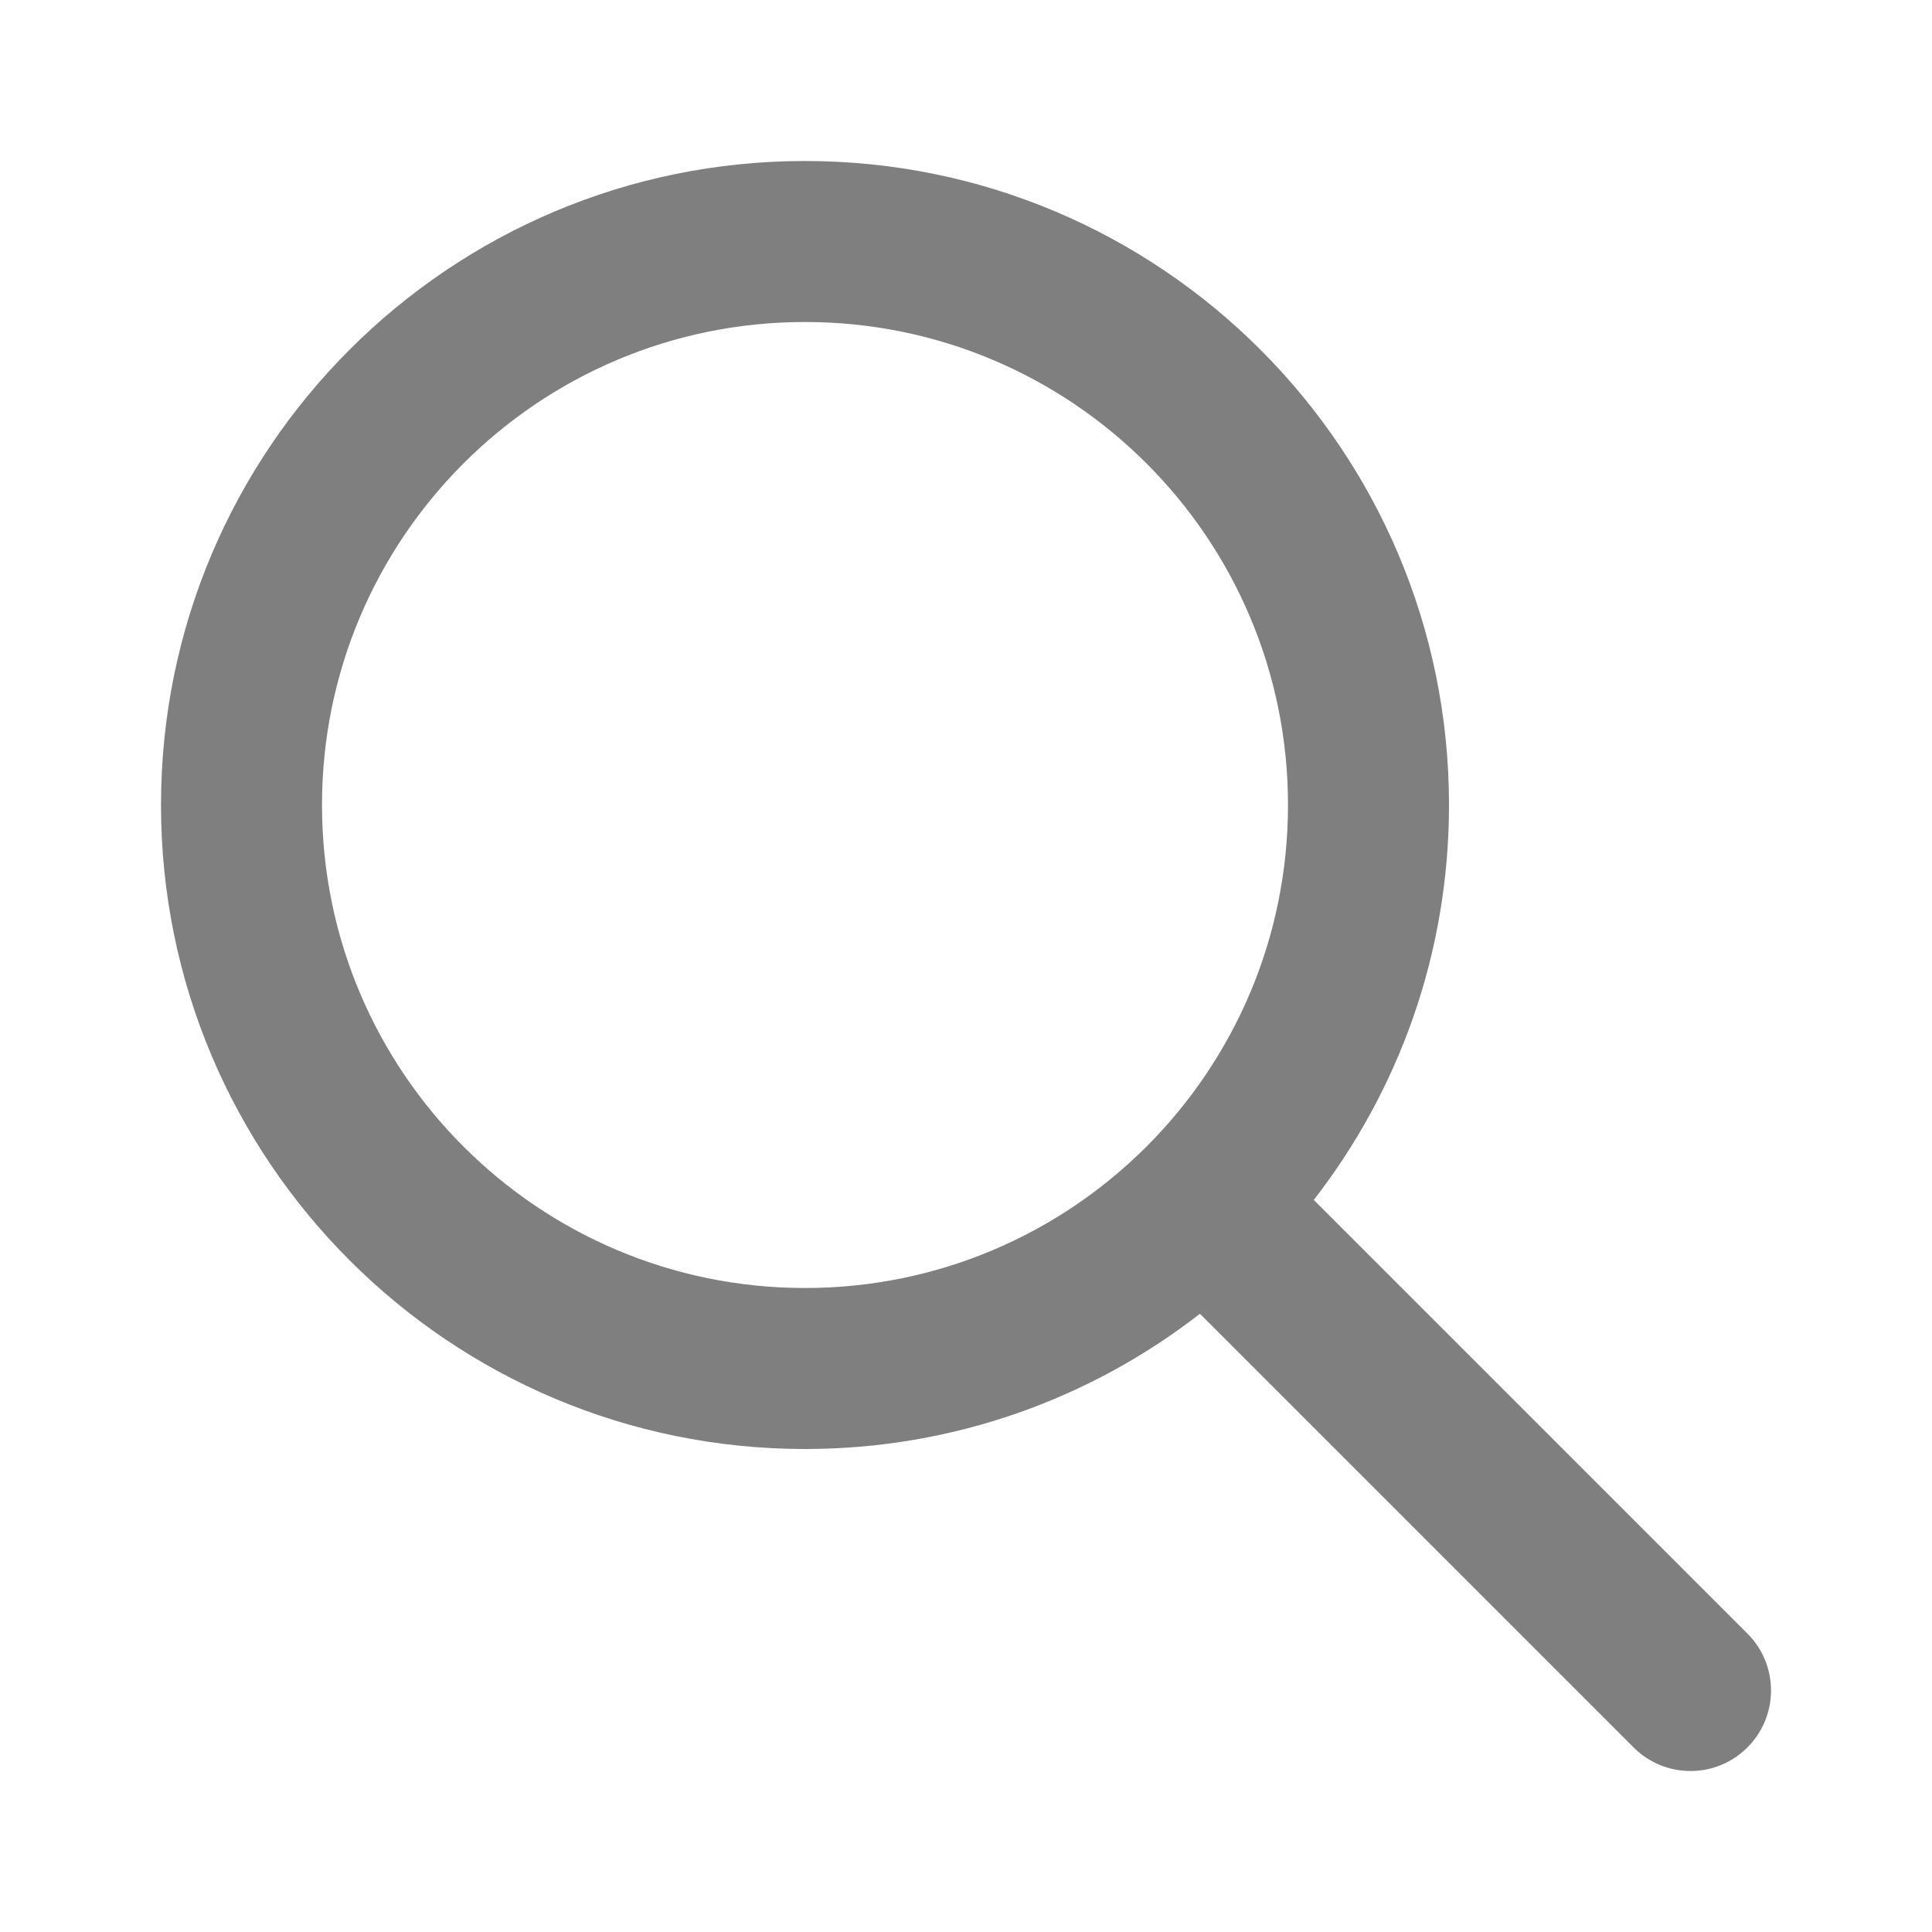
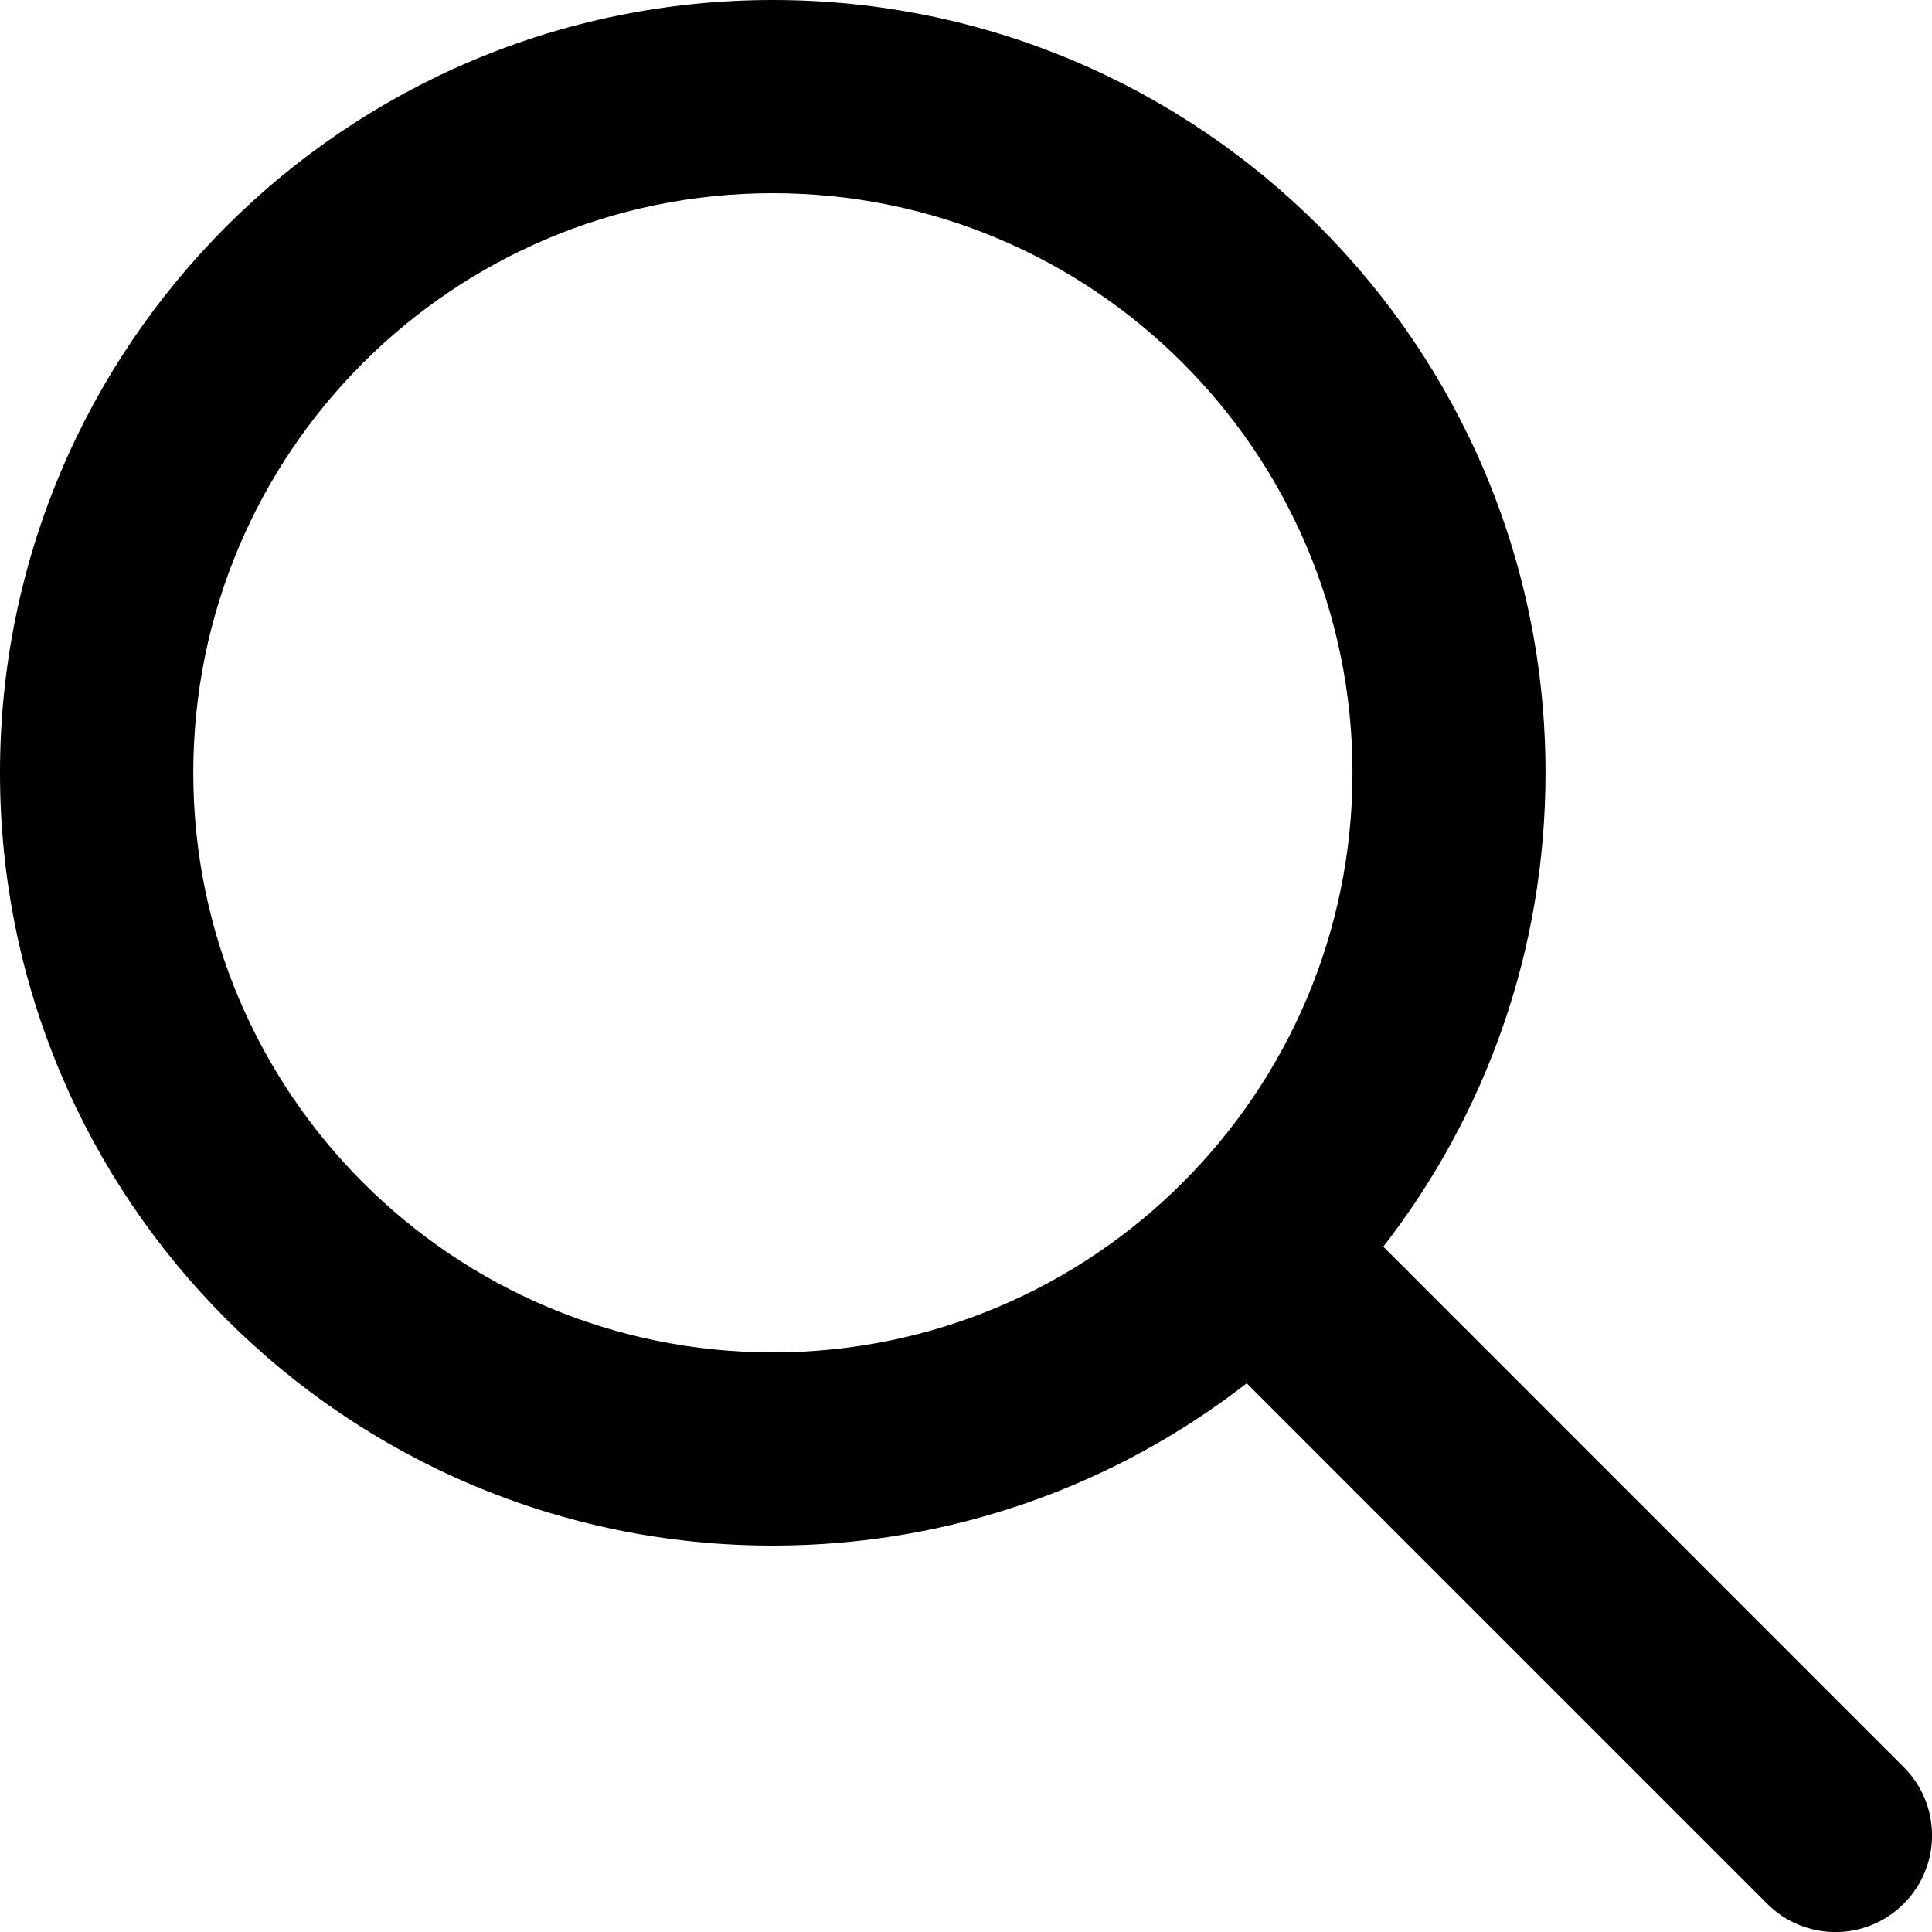
- <svg xmlns="http://www.w3.org/2000/svg" width="24" height="24" viewBox="0 0 24 24" fill="none">
-   <path fill-rule="evenodd" clip-rule="evenodd" d="M10 2C5.582 2 2 5.582 2 10C2 14.418 5.582 18 10 18C11.849 18 13.551 17.373 14.906 16.32L20.293 21.707C20.683 22.098 21.317 22.098 21.707 21.707C22.098 21.317 22.098 20.683 21.707 20.293L16.32 14.906C17.373 13.551 18 11.849 18 10C18 5.582 14.418 2 10 2ZM4 10C4 6.686 6.686 4 10 4C13.314 4 16 6.686 16 10C16 13.314 13.314 16 10 16C6.686 16 4 13.314 4 10Z" fill="black" fill-opacity="0.5" />
+ <svg xmlns="http://www.w3.org/2000/svg" width="24" height="24" viewBox="0 0 24 24">
+   <path d="M 9.6,0 C 4.298,0 0,4.298 0,9.6 c 0,5.302 4.298,9.6 9.6,9.6 2.218,0 4.261,-0.752 5.887,-2.016 l 6.465,6.465 c 0.469,0.469 1.229,0.469 1.697,0 0.469,-0.469 0.469,-1.229 0,-1.697 L 17.184,15.486 C 18.447,13.861 19.199,11.818 19.199,9.6 19.199,4.298 14.902,0 9.6,0 Z m 0,2.4 c 3.976,0 7.201,3.223 7.201,7.199 0,3.976 -3.225,7.201 -7.201,7.201 -3.976,0 -7.199,-3.225 -7.199,-7.201 0,-3.976 3.223,-7.199 7.199,-7.199 z" />
</svg>
